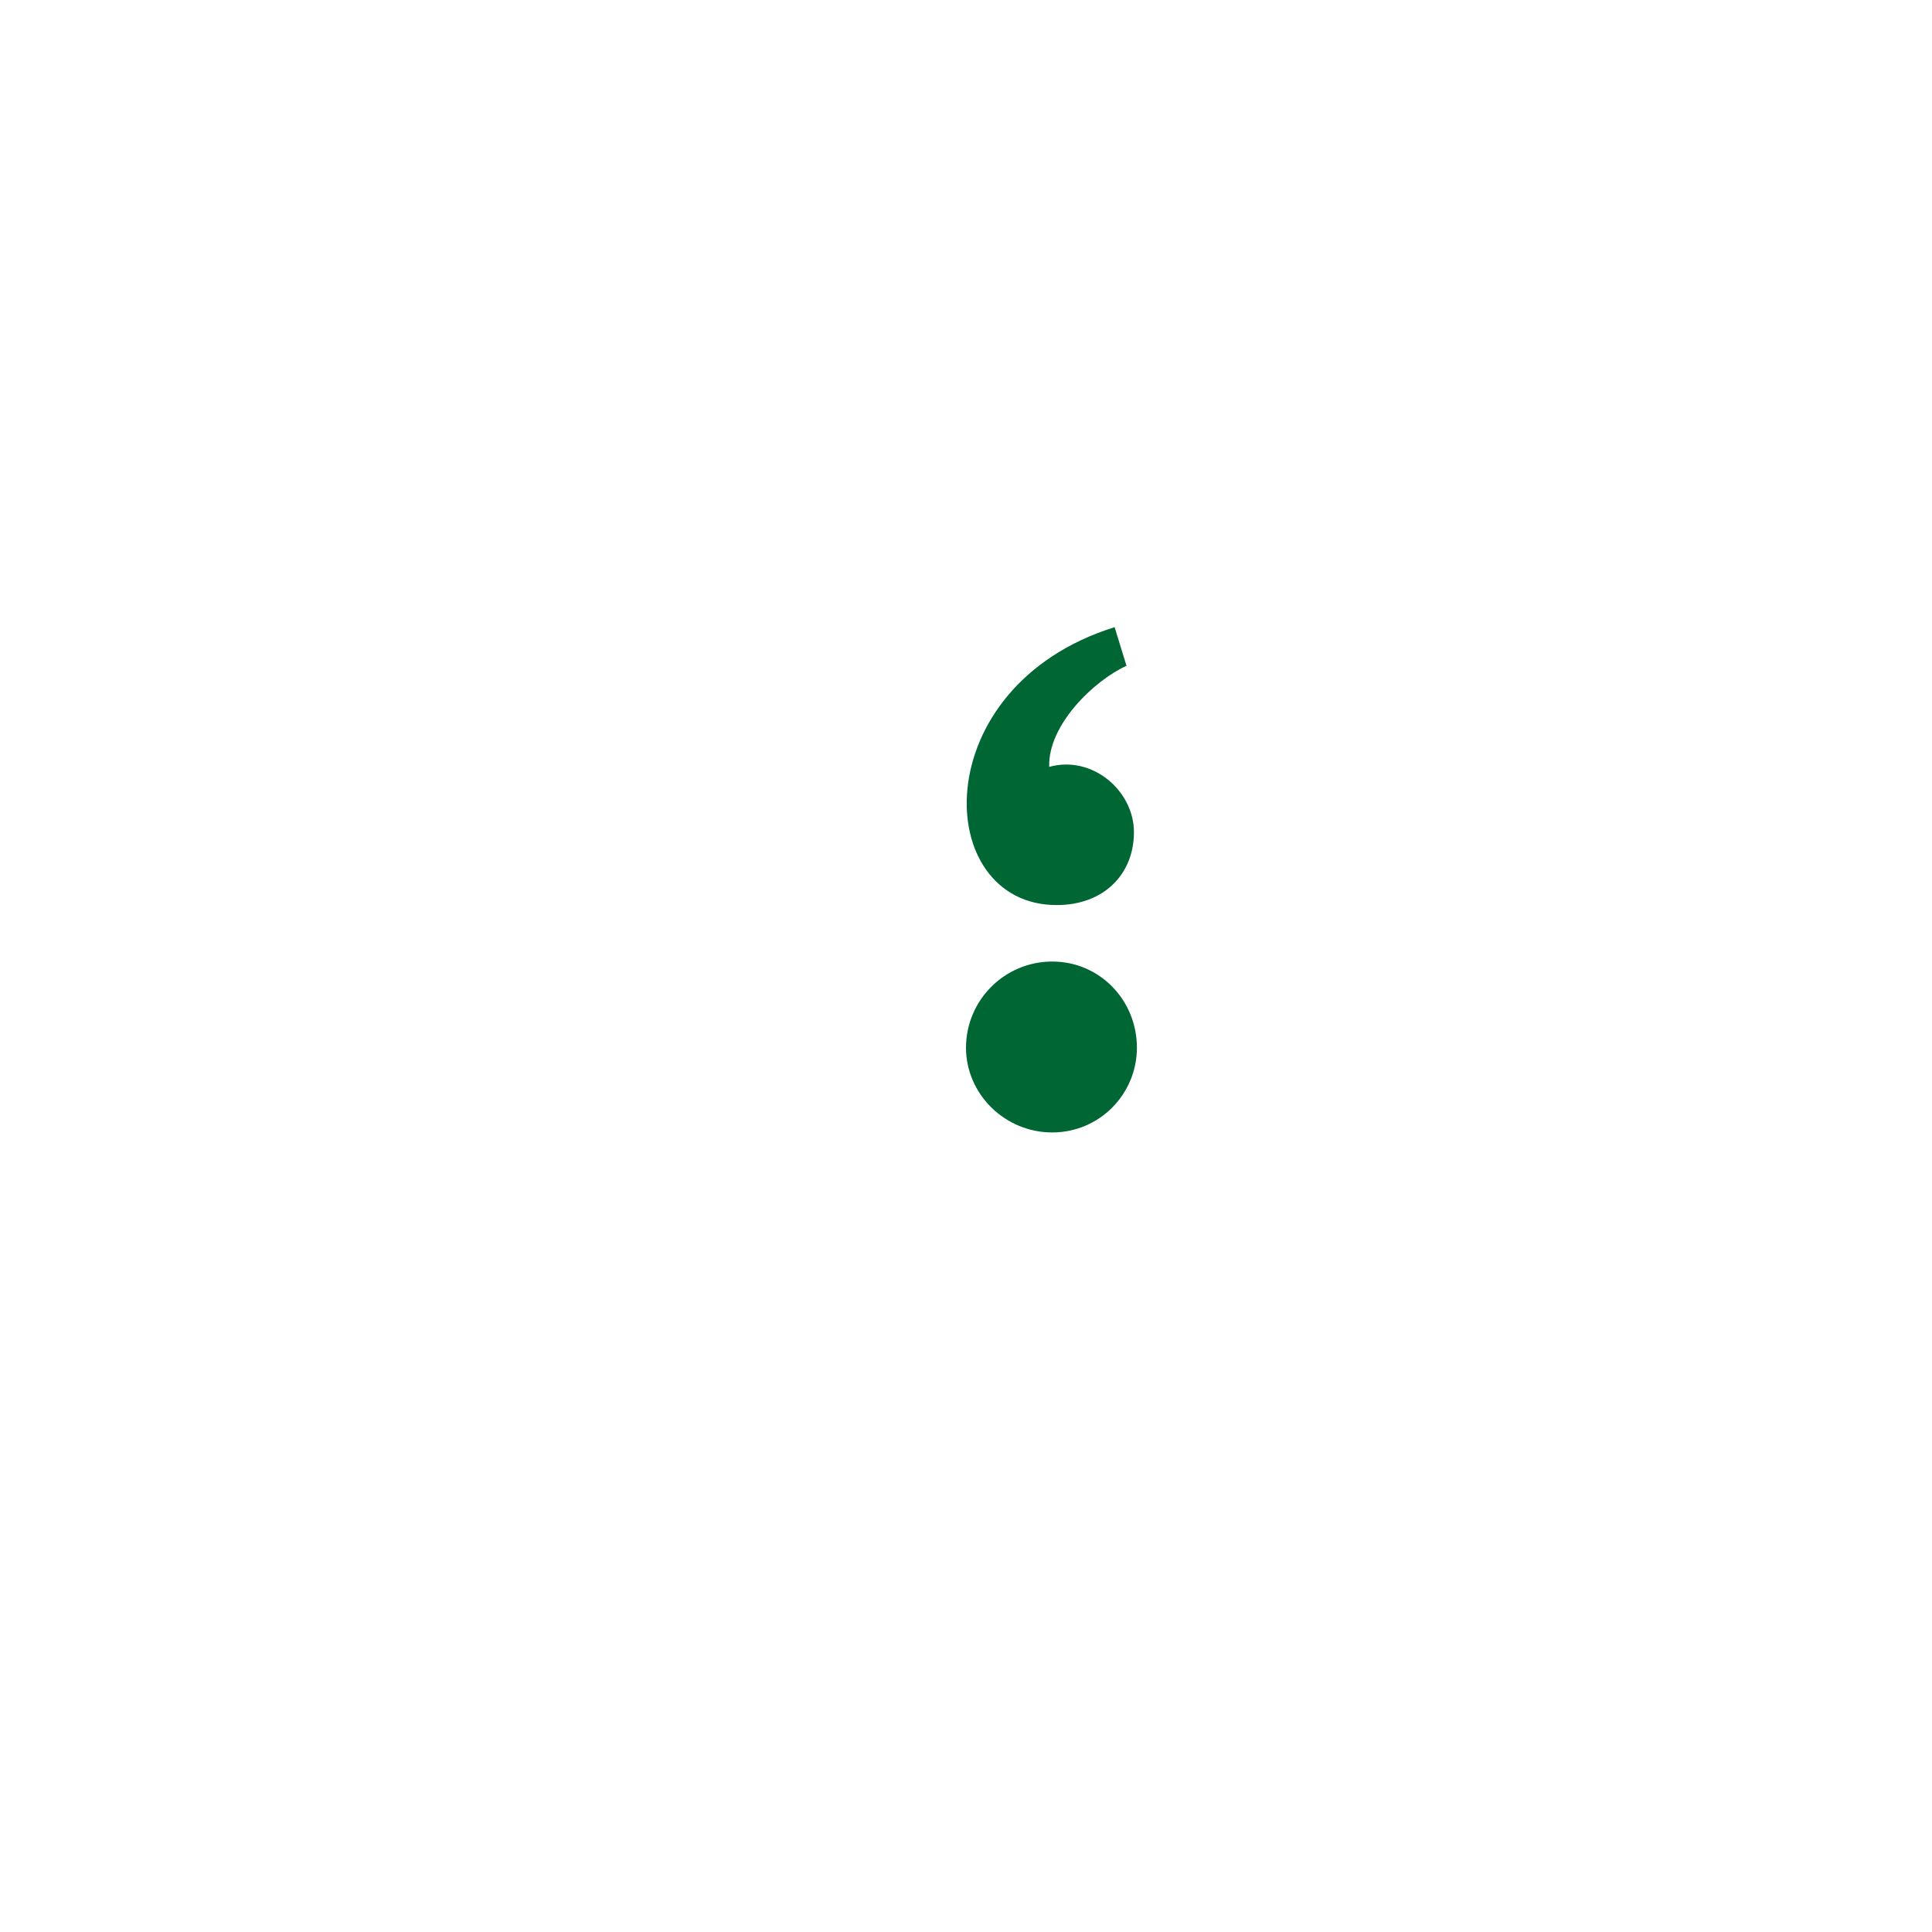
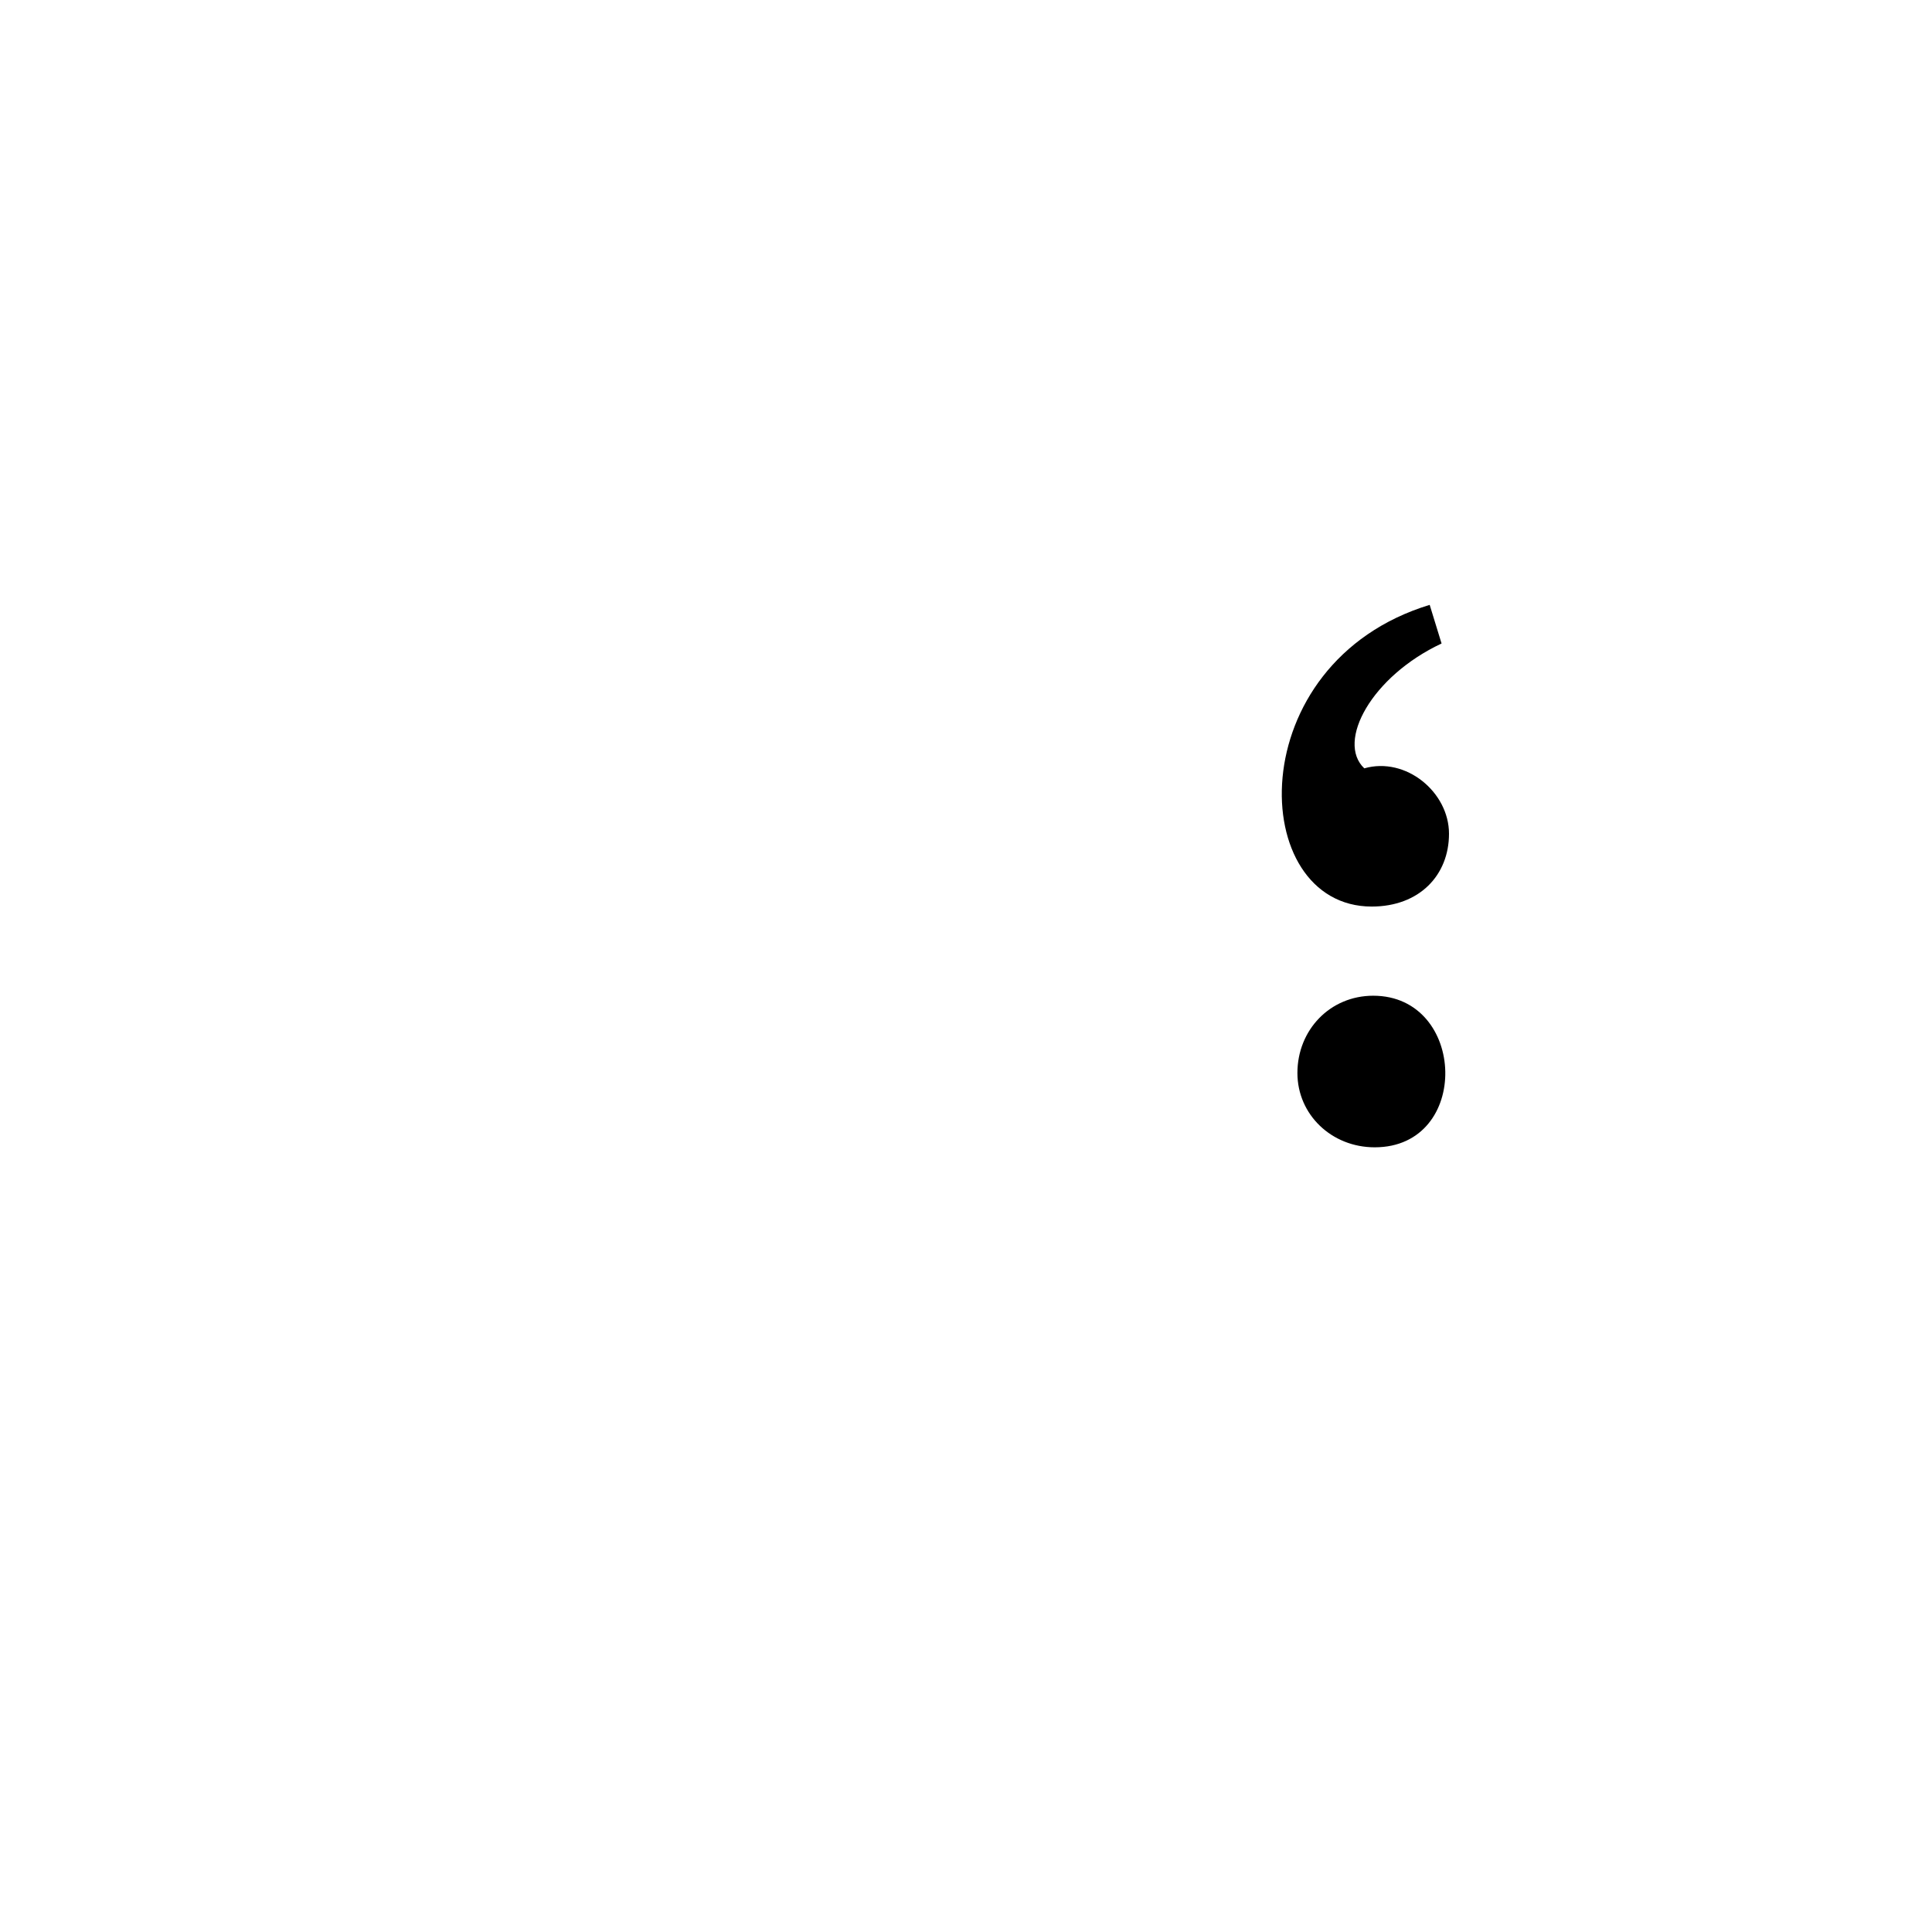
<svg xmlns="http://www.w3.org/2000/svg" xml:space="preserve" width="1300px" height="1300px" version="1.0" style="shape-rendering:geometricPrecision; text-rendering:geometricPrecision; image-rendering:optimizeQuality; fill-rule:evenodd; clip-rule:evenodd" viewBox="0 0 1300 1056">
  <defs>
    <style type="text/css">
   
-     .fil0 {fill:#006633}
+     .fil0 {fill:black}
   
  </style>
  </defs>
  <g id="_100:master">
-     <path class="fil0" d="M708 525c32,0 57,26 57,58 0,31 -25,57 -57,57 -32,0 -58,-26 -58,-57 0,-32 26,-58 58,-58zm42 -225l8 26c-22,10 -53,40 -52,68 29,-8 57,16 57,44 0,28 -20,49 -52,49 -84,0 -89,-147 39,-187z" />
+     <path class="fil0" d="M873 600c0,-29 22,-52 51,-52 63,0 66,102 1,102 -29,0 -52,-22 -52,-50l0 0zm89 -315l8 26c-47,22 -71,66 -52,84 28,-8 57,16 57,44 0,28 -20,49 -52,49 -84,0 -89,-164 39,-203z" />
  </g>
</svg>
